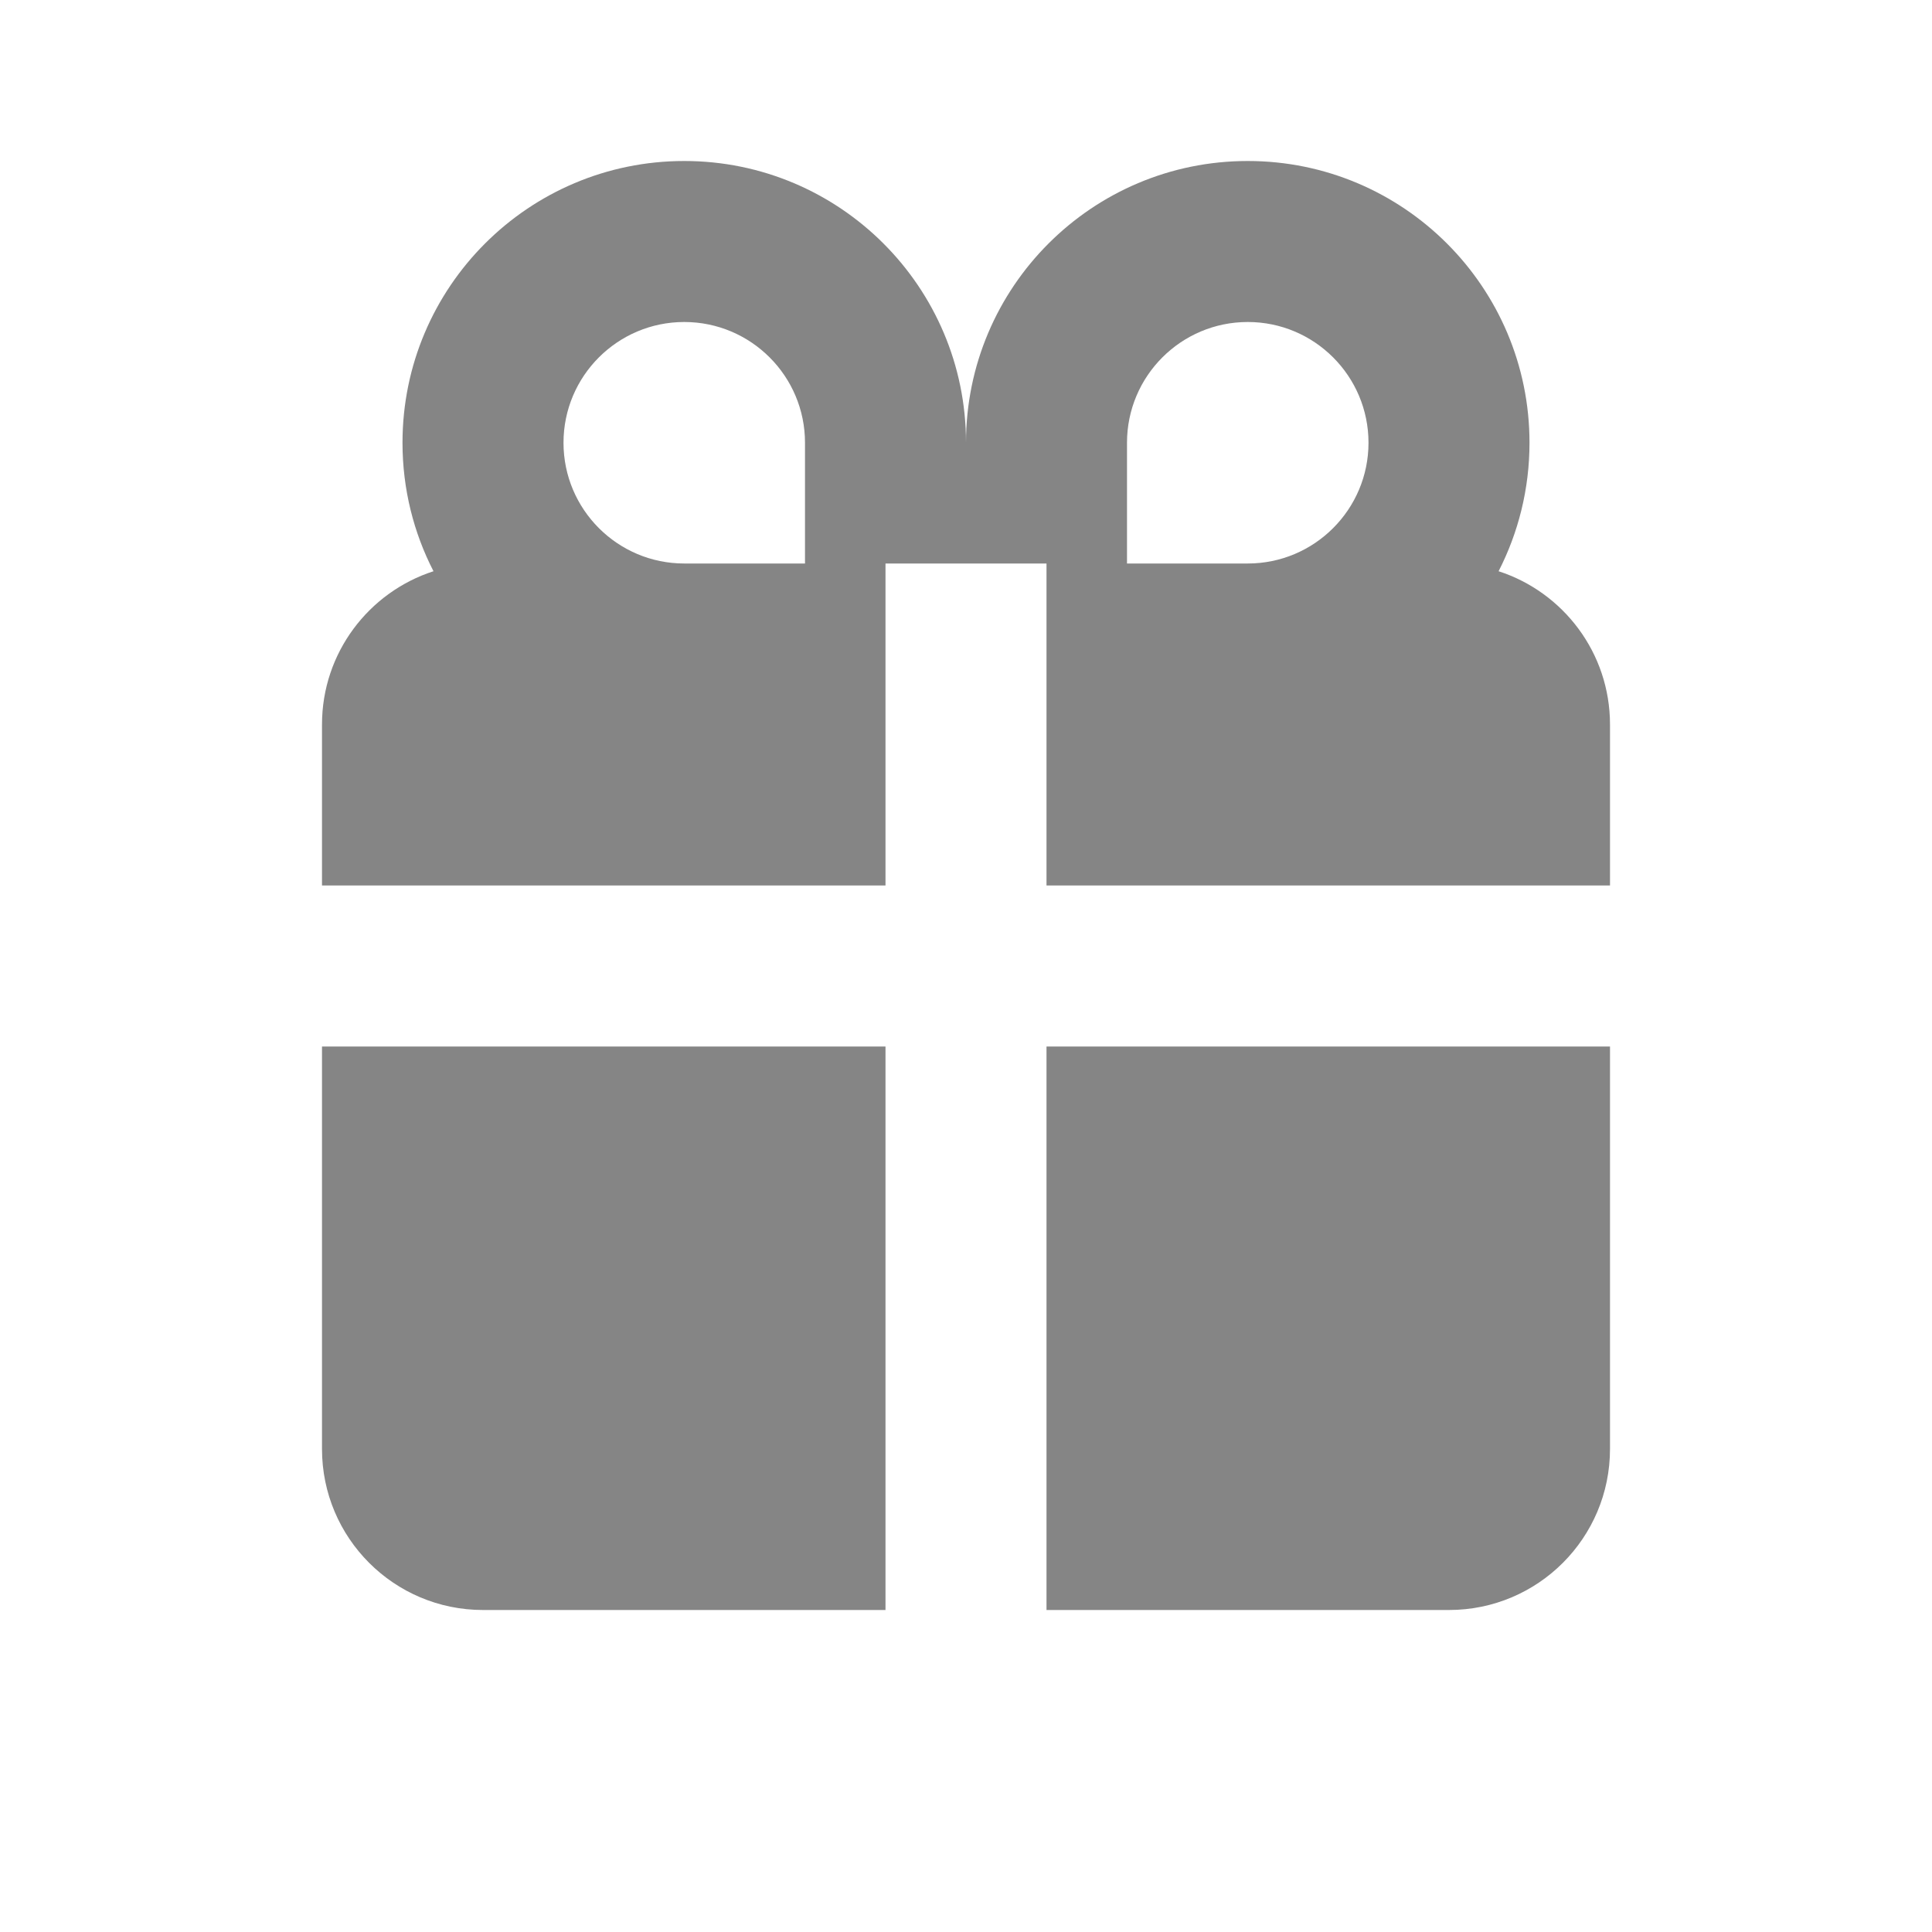
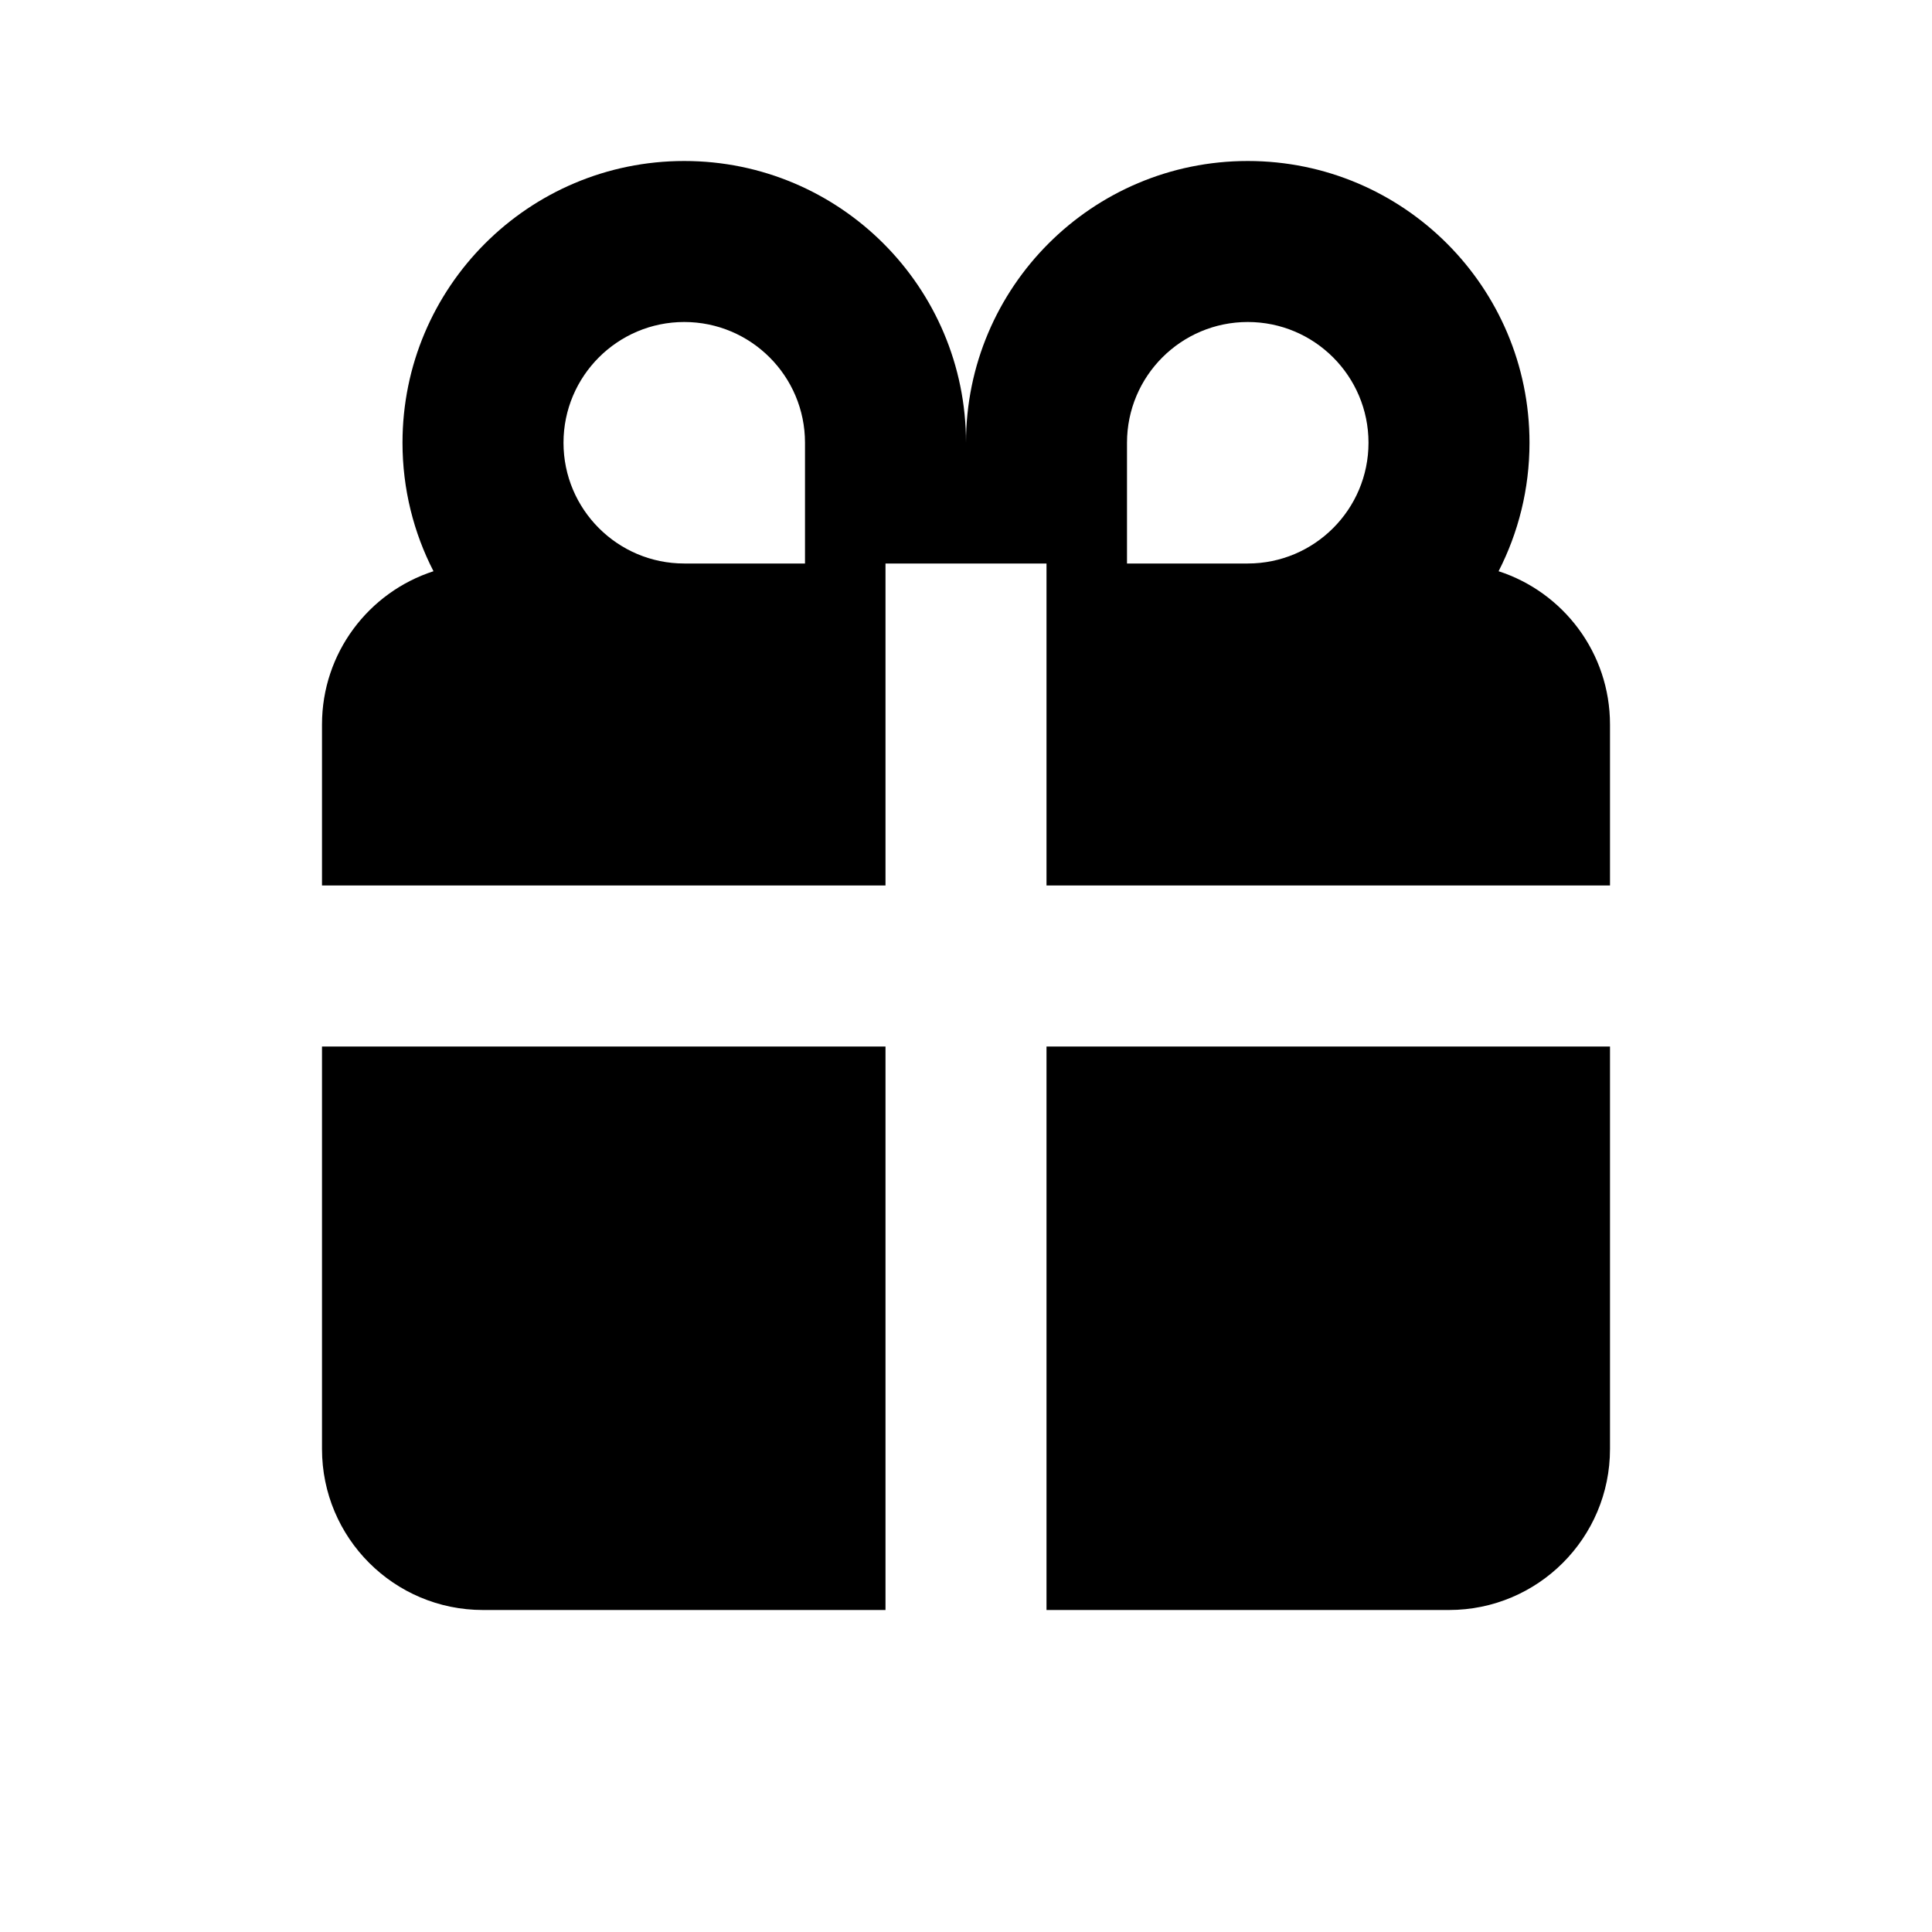
<svg xmlns="http://www.w3.org/2000/svg" width="24" height="24" viewBox="0 0 24 24" fill="none">
-   <path fill-rule="evenodd" clip-rule="evenodd" d="M11 11H4V9C4 8.11 4.581 7.356 5.385 7.096C5.139 6.618 5 6.075 5 5.5C5 3.567 6.567 2 8.5 2C10.433 2 12 3.567 12 5.5C12 3.567 13.567 2 15.5 2C17.433 2 19 3.567 19 5.5C19 6.075 18.861 6.618 18.616 7.096C19.419 7.356 20 8.11 20 9V11H13V7H11V11ZM13 20V13H20V18C20 19.105 19.105 20 18 20H13ZM11 20H6C4.895 20 4 19.105 4 18V13H11V20ZM8.5 7H10V5.5C10 4.672 9.328 4 8.5 4C7.672 4 7 4.672 7 5.5C7 6.328 7.672 7 8.5 7ZM15.5 7C16.328 7 17 6.328 17 5.5C17 4.672 16.328 4 15.5 4C14.672 4 14 4.672 14 5.5C14 5.746 14 6.246 14 7C14.694 7 15.194 7 15.5 7Z" fill="#858585" />
+   <path fill-rule="evenodd" clip-rule="evenodd" d="M11 11H4V9C4 8.11 4.581 7.356 5.385 7.096C5.139 6.618 5 6.075 5 5.5C5 3.567 6.567 2 8.5 2C10.433 2 12 3.567 12 5.5C12 3.567 13.567 2 15.5 2C17.433 2 19 3.567 19 5.5C19 6.075 18.861 6.618 18.616 7.096C19.419 7.356 20 8.11 20 9V11H13V7H11V11ZM13 20V13H20V18C20 19.105 19.105 20 18 20H13ZM11 20H6C4.895 20 4 19.105 4 18V13H11V20ZM8.5 7H10V5.5C10 4.672 9.328 4 8.5 4C7.672 4 7 4.672 7 5.5C7 6.328 7.672 7 8.5 7ZM15.5 7C16.328 7 17 6.328 17 5.5C17 4.672 16.328 4 15.5 4C14.672 4 14 4.672 14 5.5C14 5.746 14 6.246 14 7C14.694 7 15.194 7 15.5 7Z" fill="currentColor" />
</svg>
